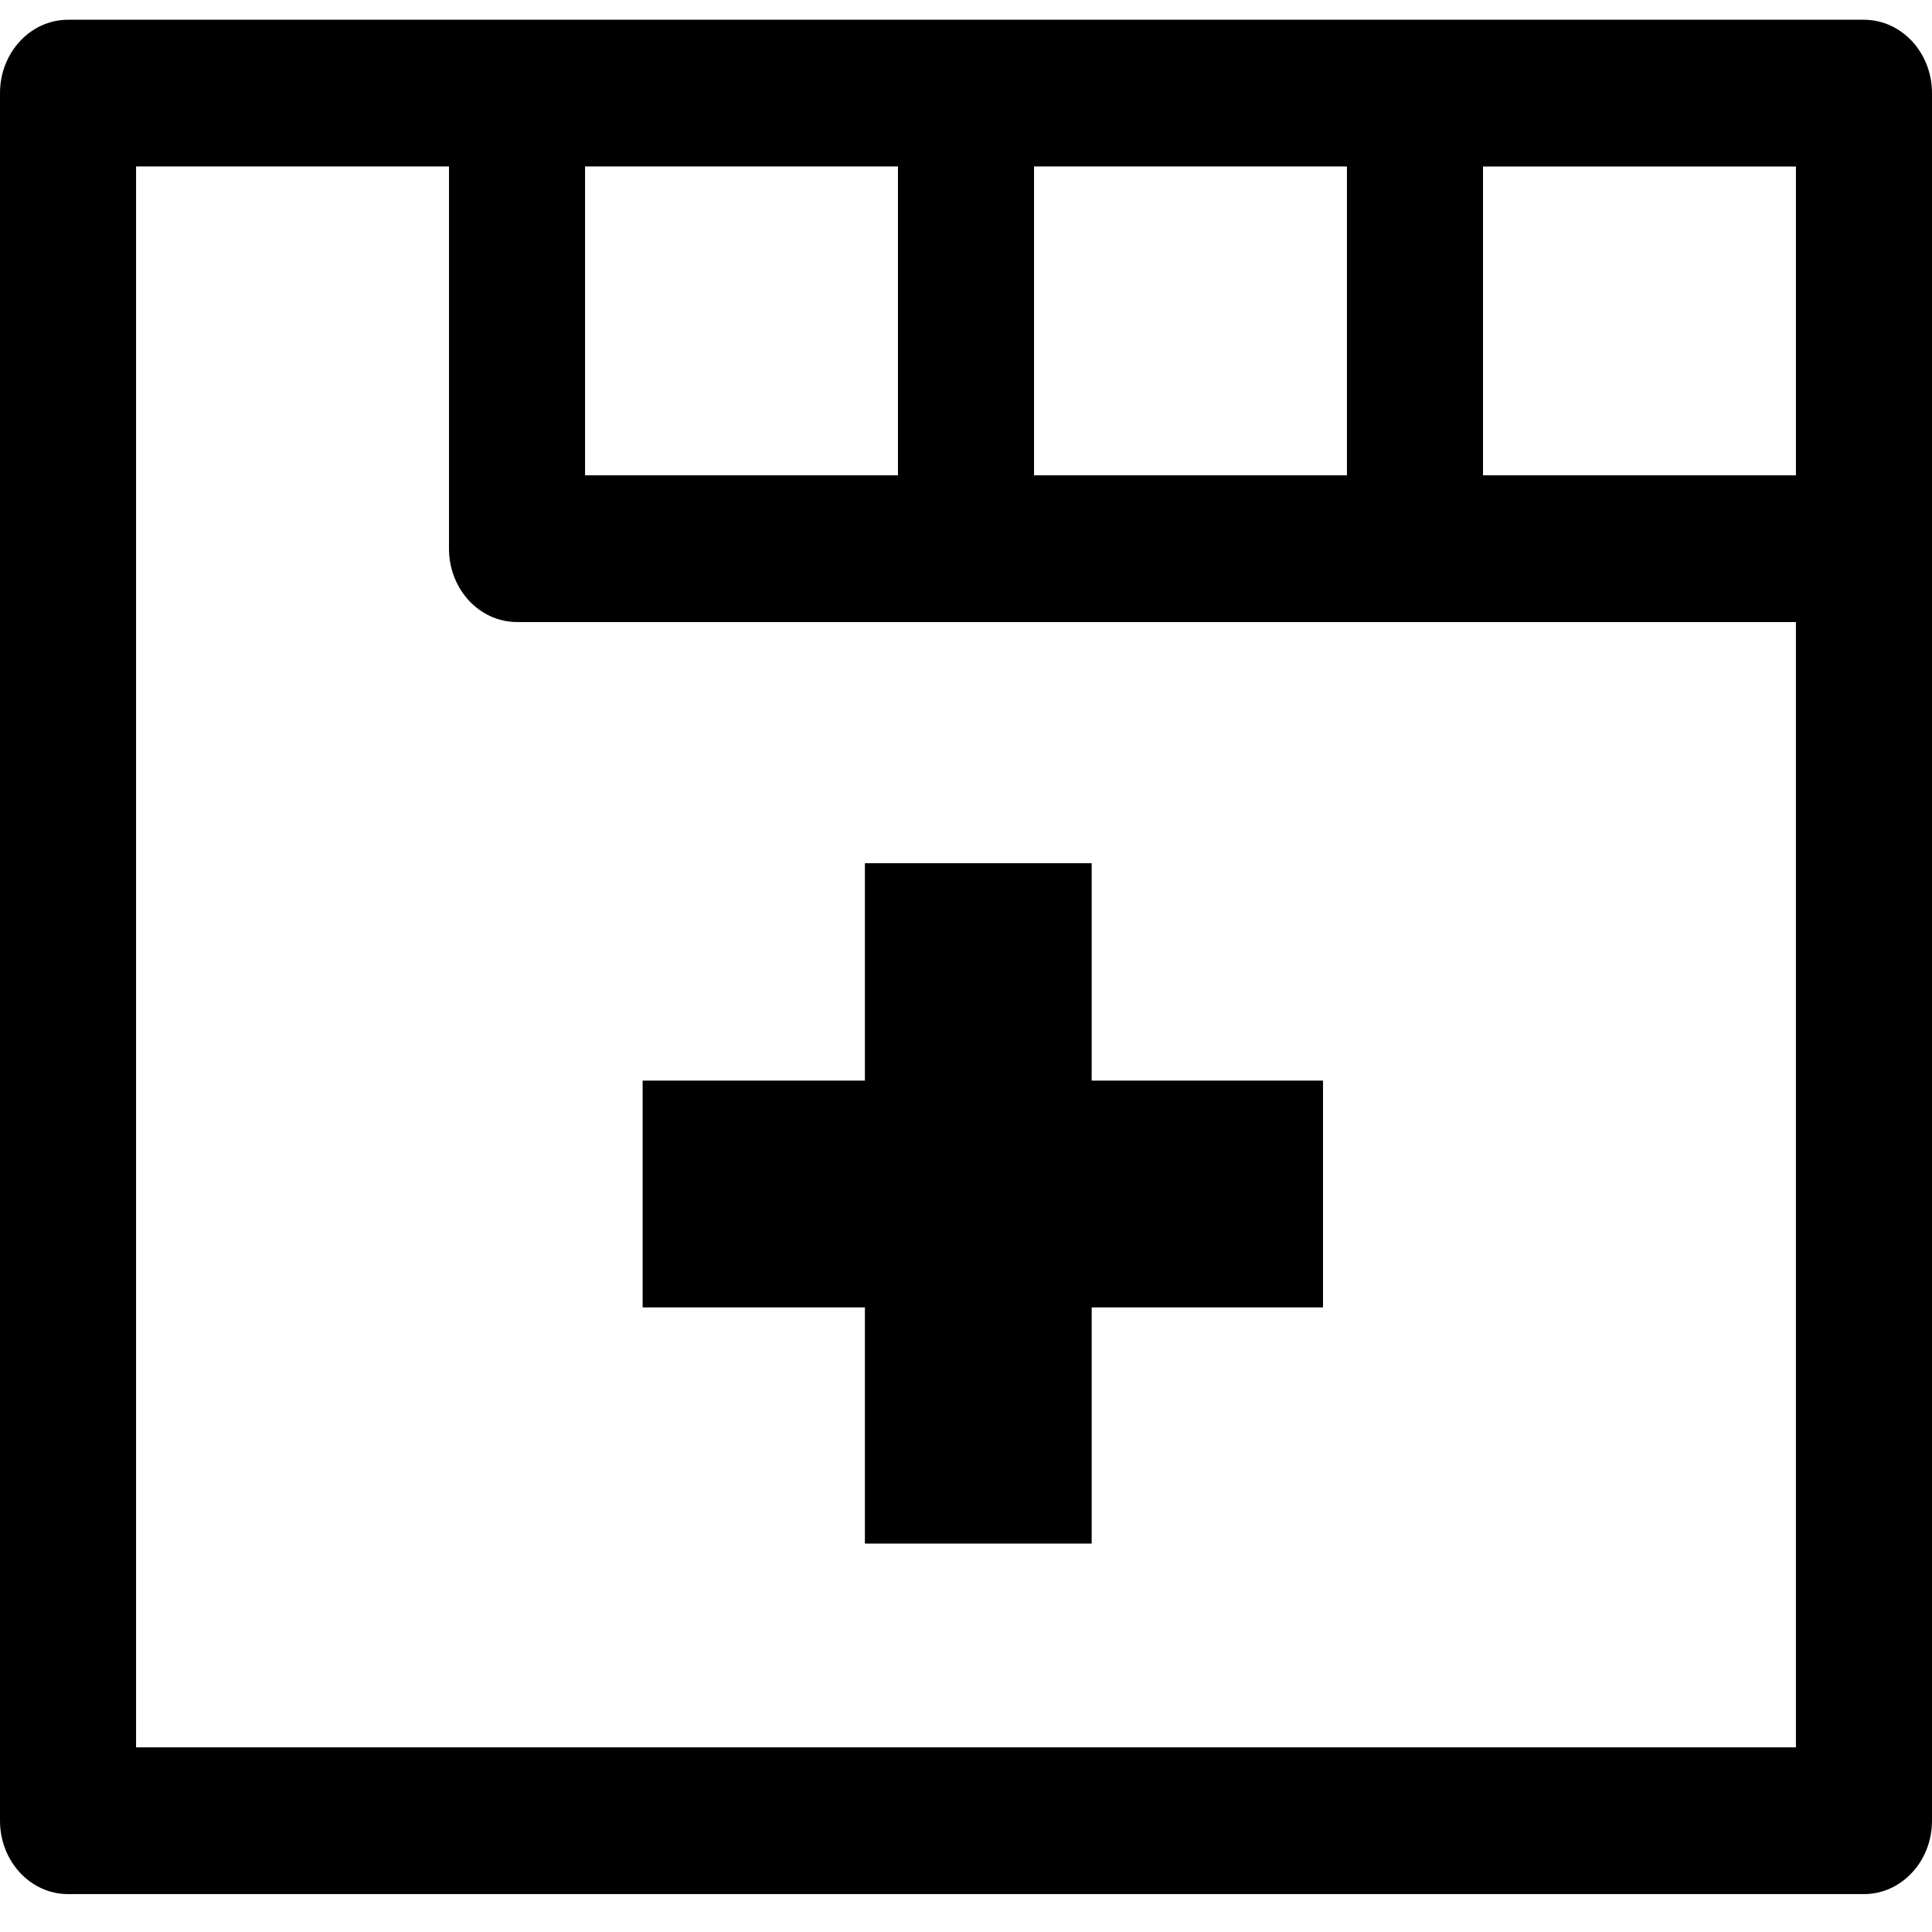
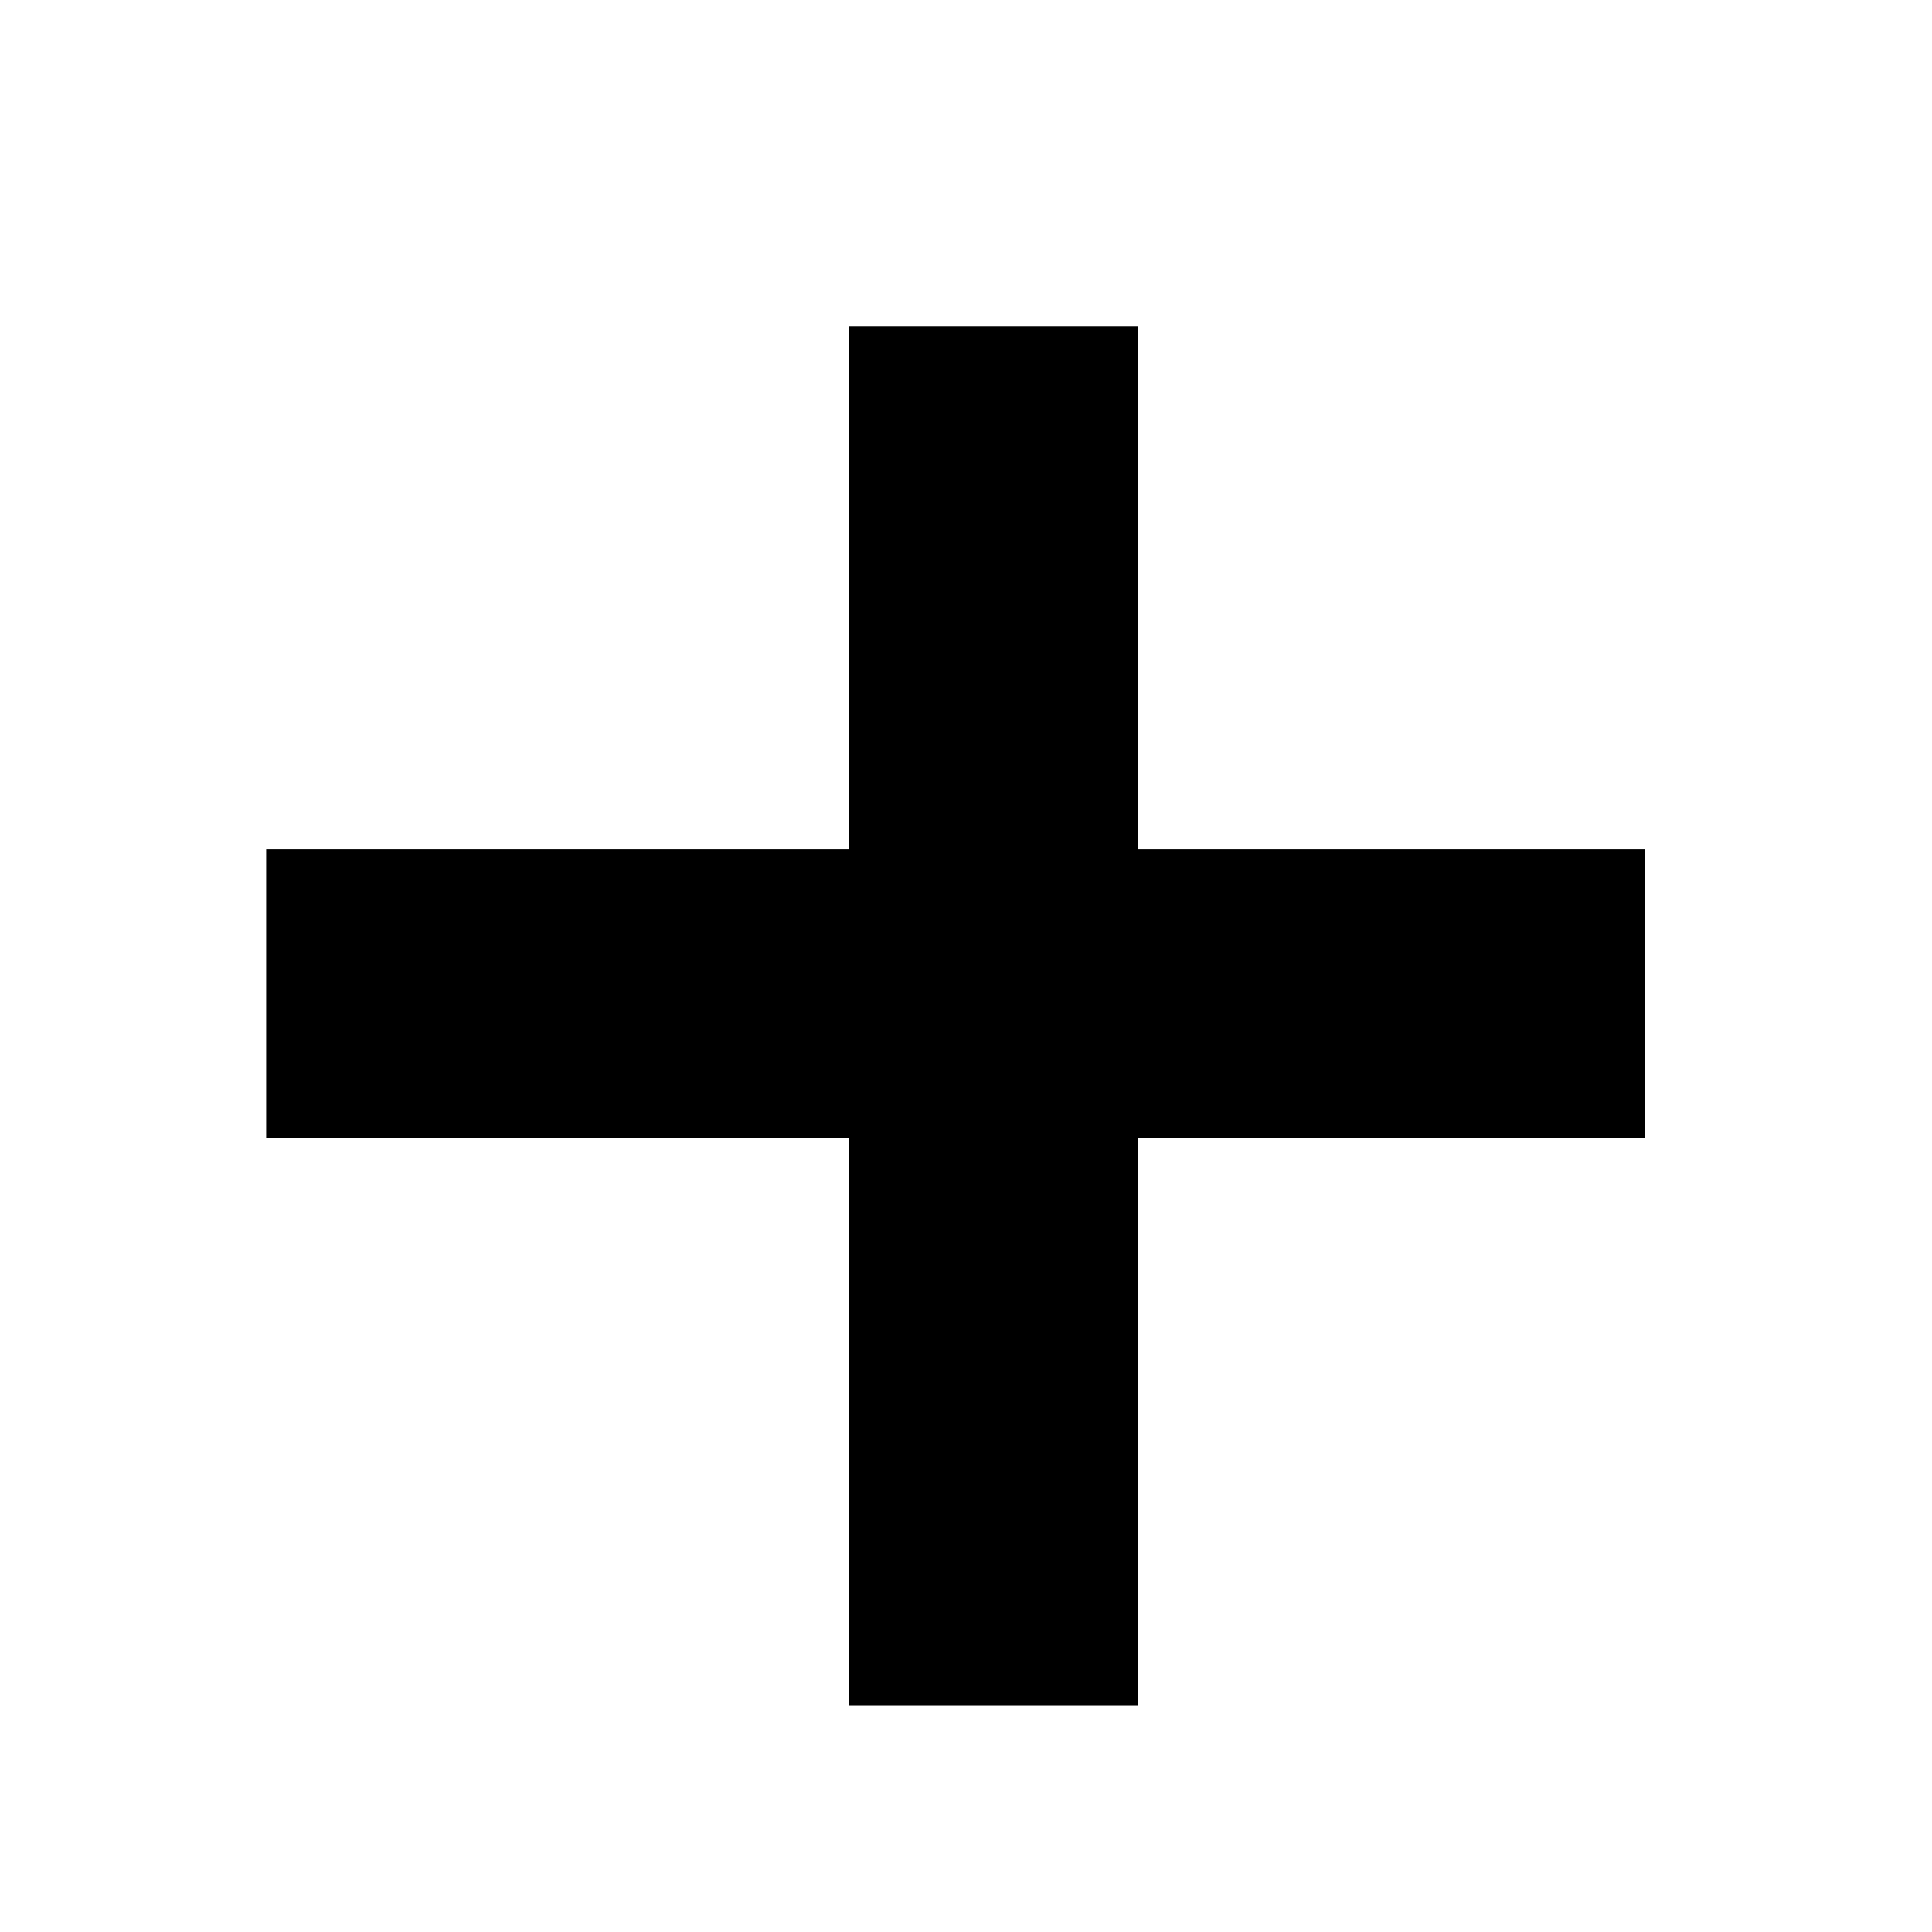
<svg xmlns="http://www.w3.org/2000/svg" version="1.1" id="Capa_1" x="0px" y="0px" viewBox="0 0 212.974 212.974" style="enable-background:new 0 0 212.974 212.974;" xml:space="preserve">
  <defs id="defs3894" />
  <g id="layer1" />
-   <path id="path3858" d="m 205.474,2.178 -49.494,0 -49.493,0 -49.494,0 -49.493,0 C 3.358,2.178 0,5.799 0,10.265 L 0,60.483 0,200.709 c 0,4.466 3.358,8.087 7.5,8.087 l 197.974,0 c 4.142,0 7.5,-3.621 7.5,-8.087 l 0,-190.444 c 0,-4.466 -3.358,-8.087 -7.5,-8.087 z m -7.5,50.218 -34.494,0 0,-34.043 34.494,0 0,34.043 z M 148.48,18.352 l 0,34.043 -34.493,0 0,-34.043 34.493,0 z m -83.987,34.043 0,-34.043 34.493,0 0,34.043 -34.493,0 z M 15,192.621 15,60.483 15,18.352 l 34.493,0 0,42.131 c 0,4.466 3.358,8.087 7.5,8.087 l 49.493,0 49.493,0 41.994,0 0,124.052 -182.973,0 z" style="fill:#000000;fill-opacity:1;stroke:none;stroke-opacity:1" />
  <g id="g3862" />
  <g id="g3864" />
  <g id="g3866" />
  <g id="g3868" />
  <g id="g3870" />
  <g id="g3872" />
  <g id="g3874" />
  <g id="g3876" />
  <g id="g3878" />
  <g id="g3880" />
  <g id="g3882" />
  <g id="g3884" />
  <g id="g3886" />
  <g id="g3888" />
  <g id="g3890" />
-   <rect style="fill:#000000" id="rect3905" width="75" height="25" x="70.841" y="119.121" />
-   <rect style="fill:#000000" id="rect3905-5" width="75" height="25" x="-170.158" y="95.341" transform="matrix(0,-1,1,0,0,0)" />
+   <rect style="fill:#000000;stroke-width:1.606" id="rect3905" width="152" height="31.833" x="29.341" y="93.632" />
+   <rect style="fill:#000000;stroke-width:1.606" id="rect3905-3" width="152" height="31.833" x="35.974" y="-125.417" transform="rotate(90)" />
</svg>
